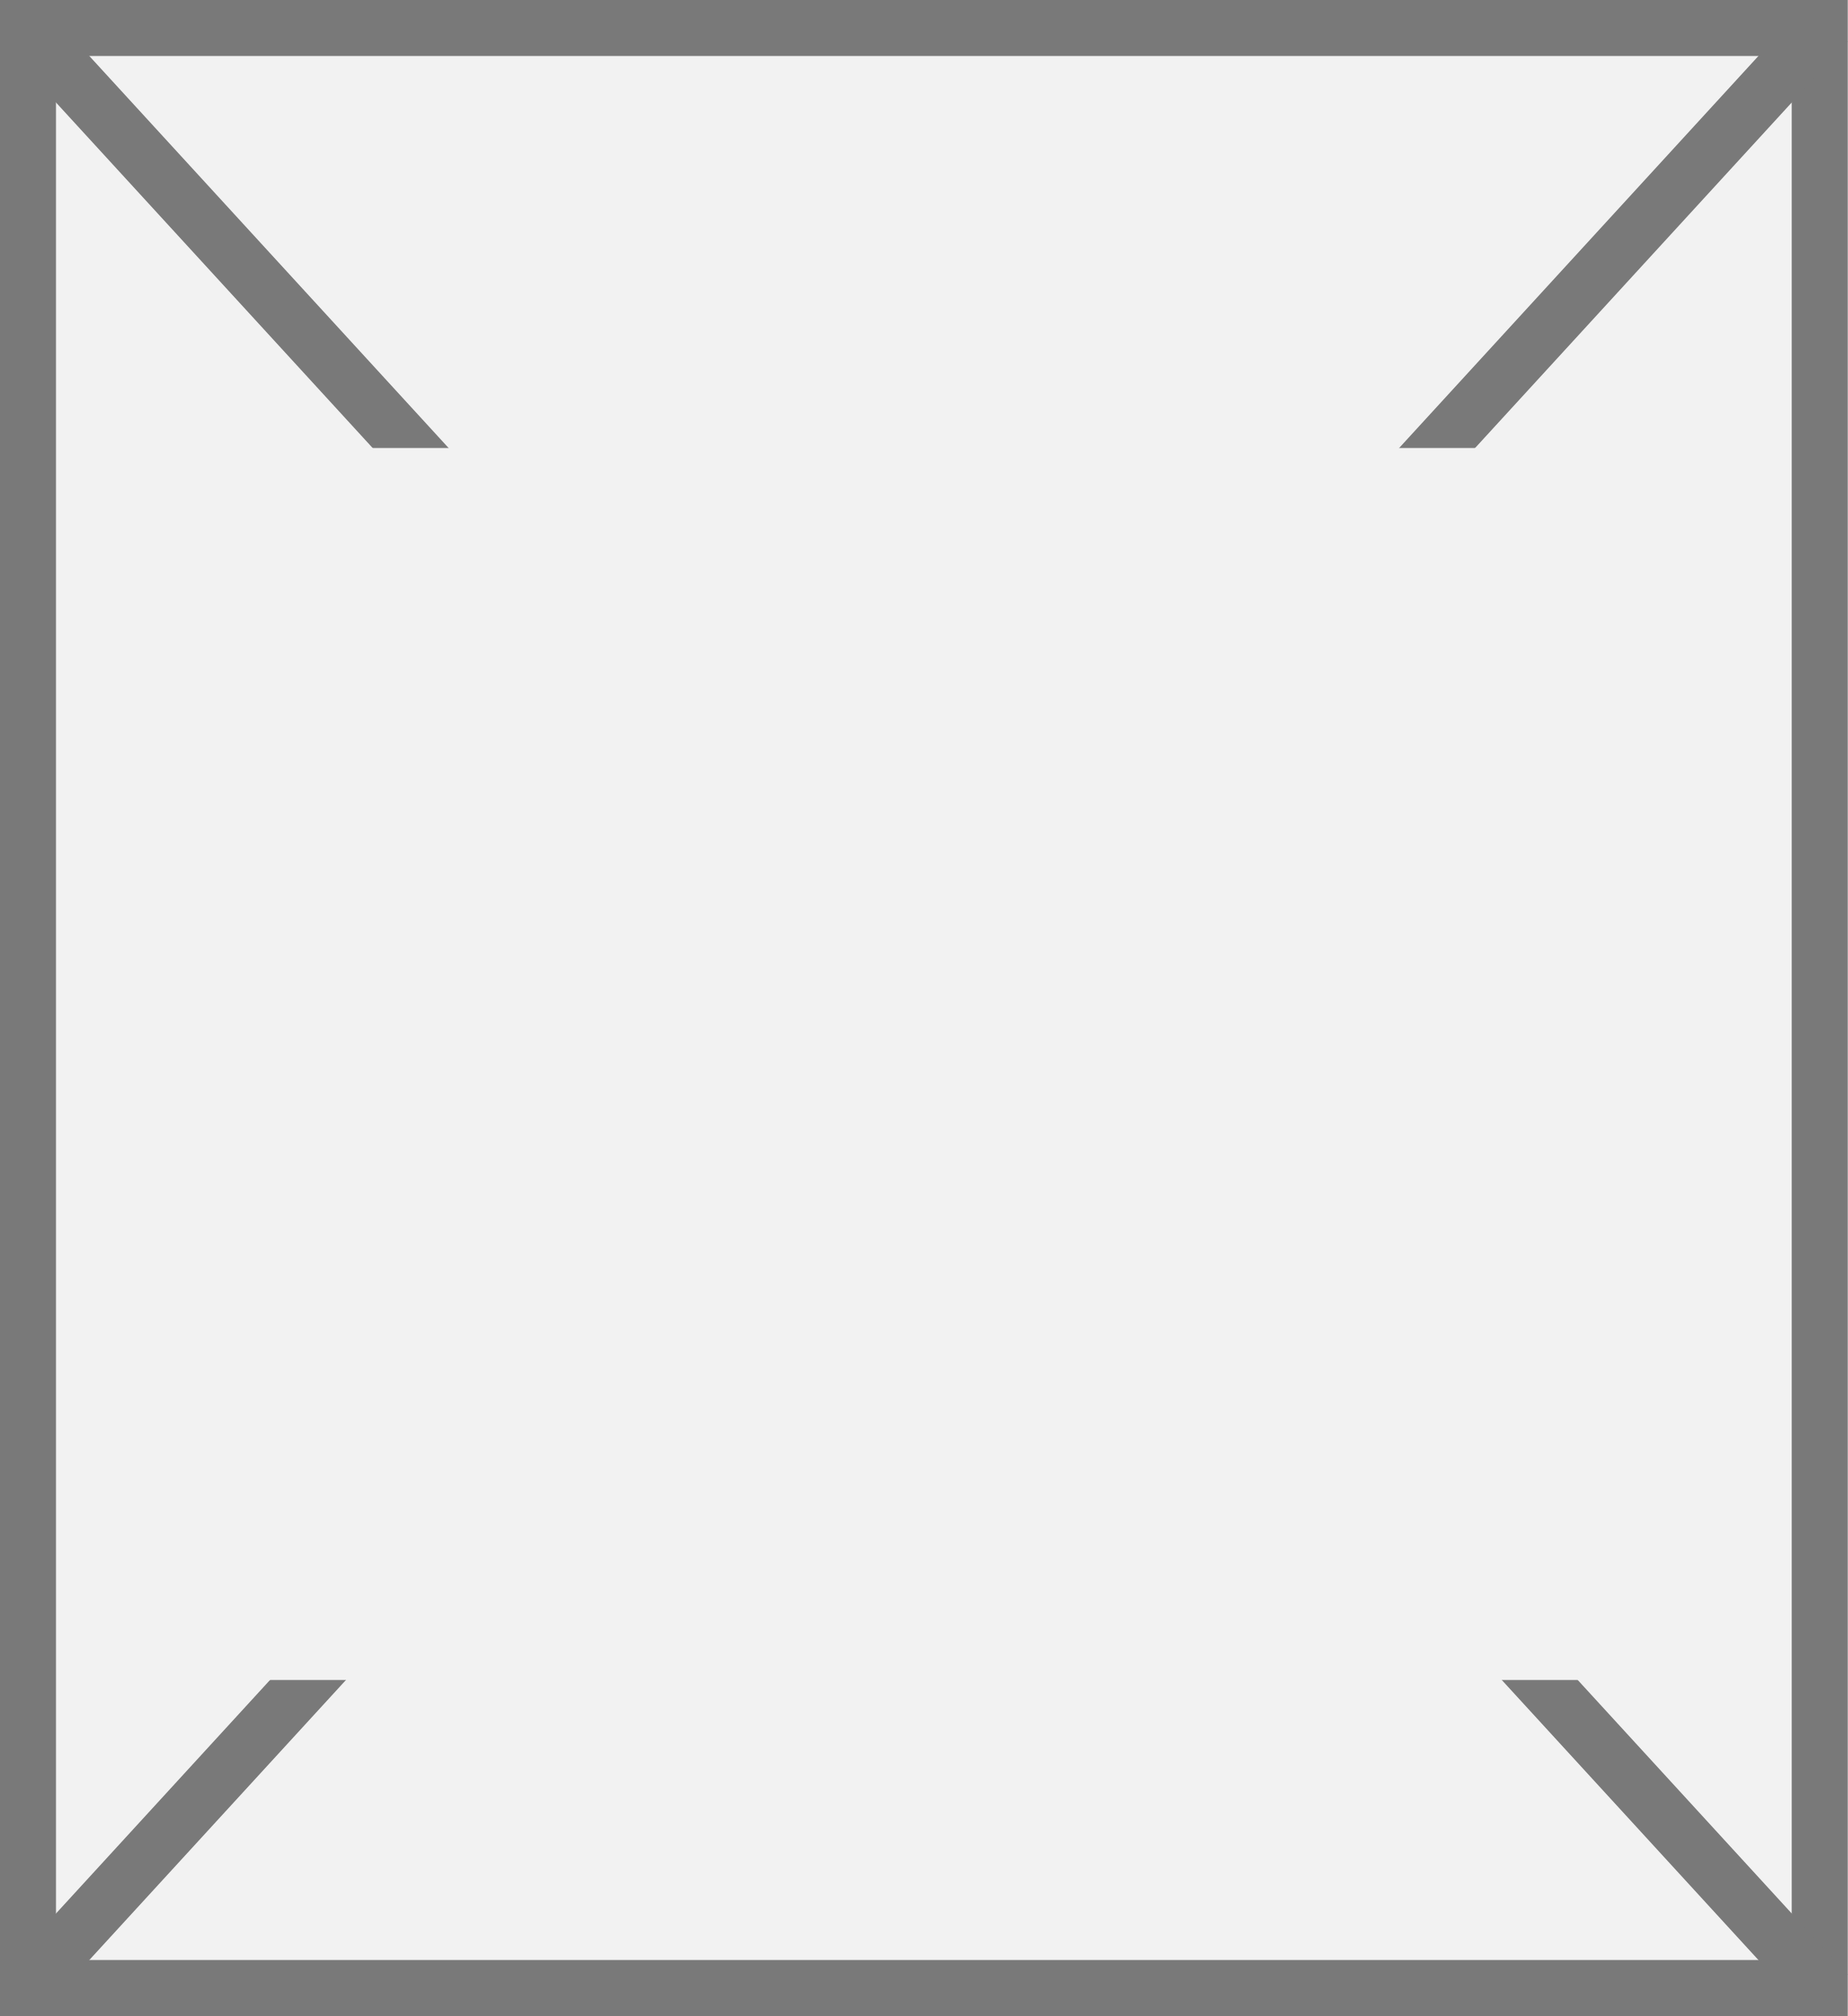
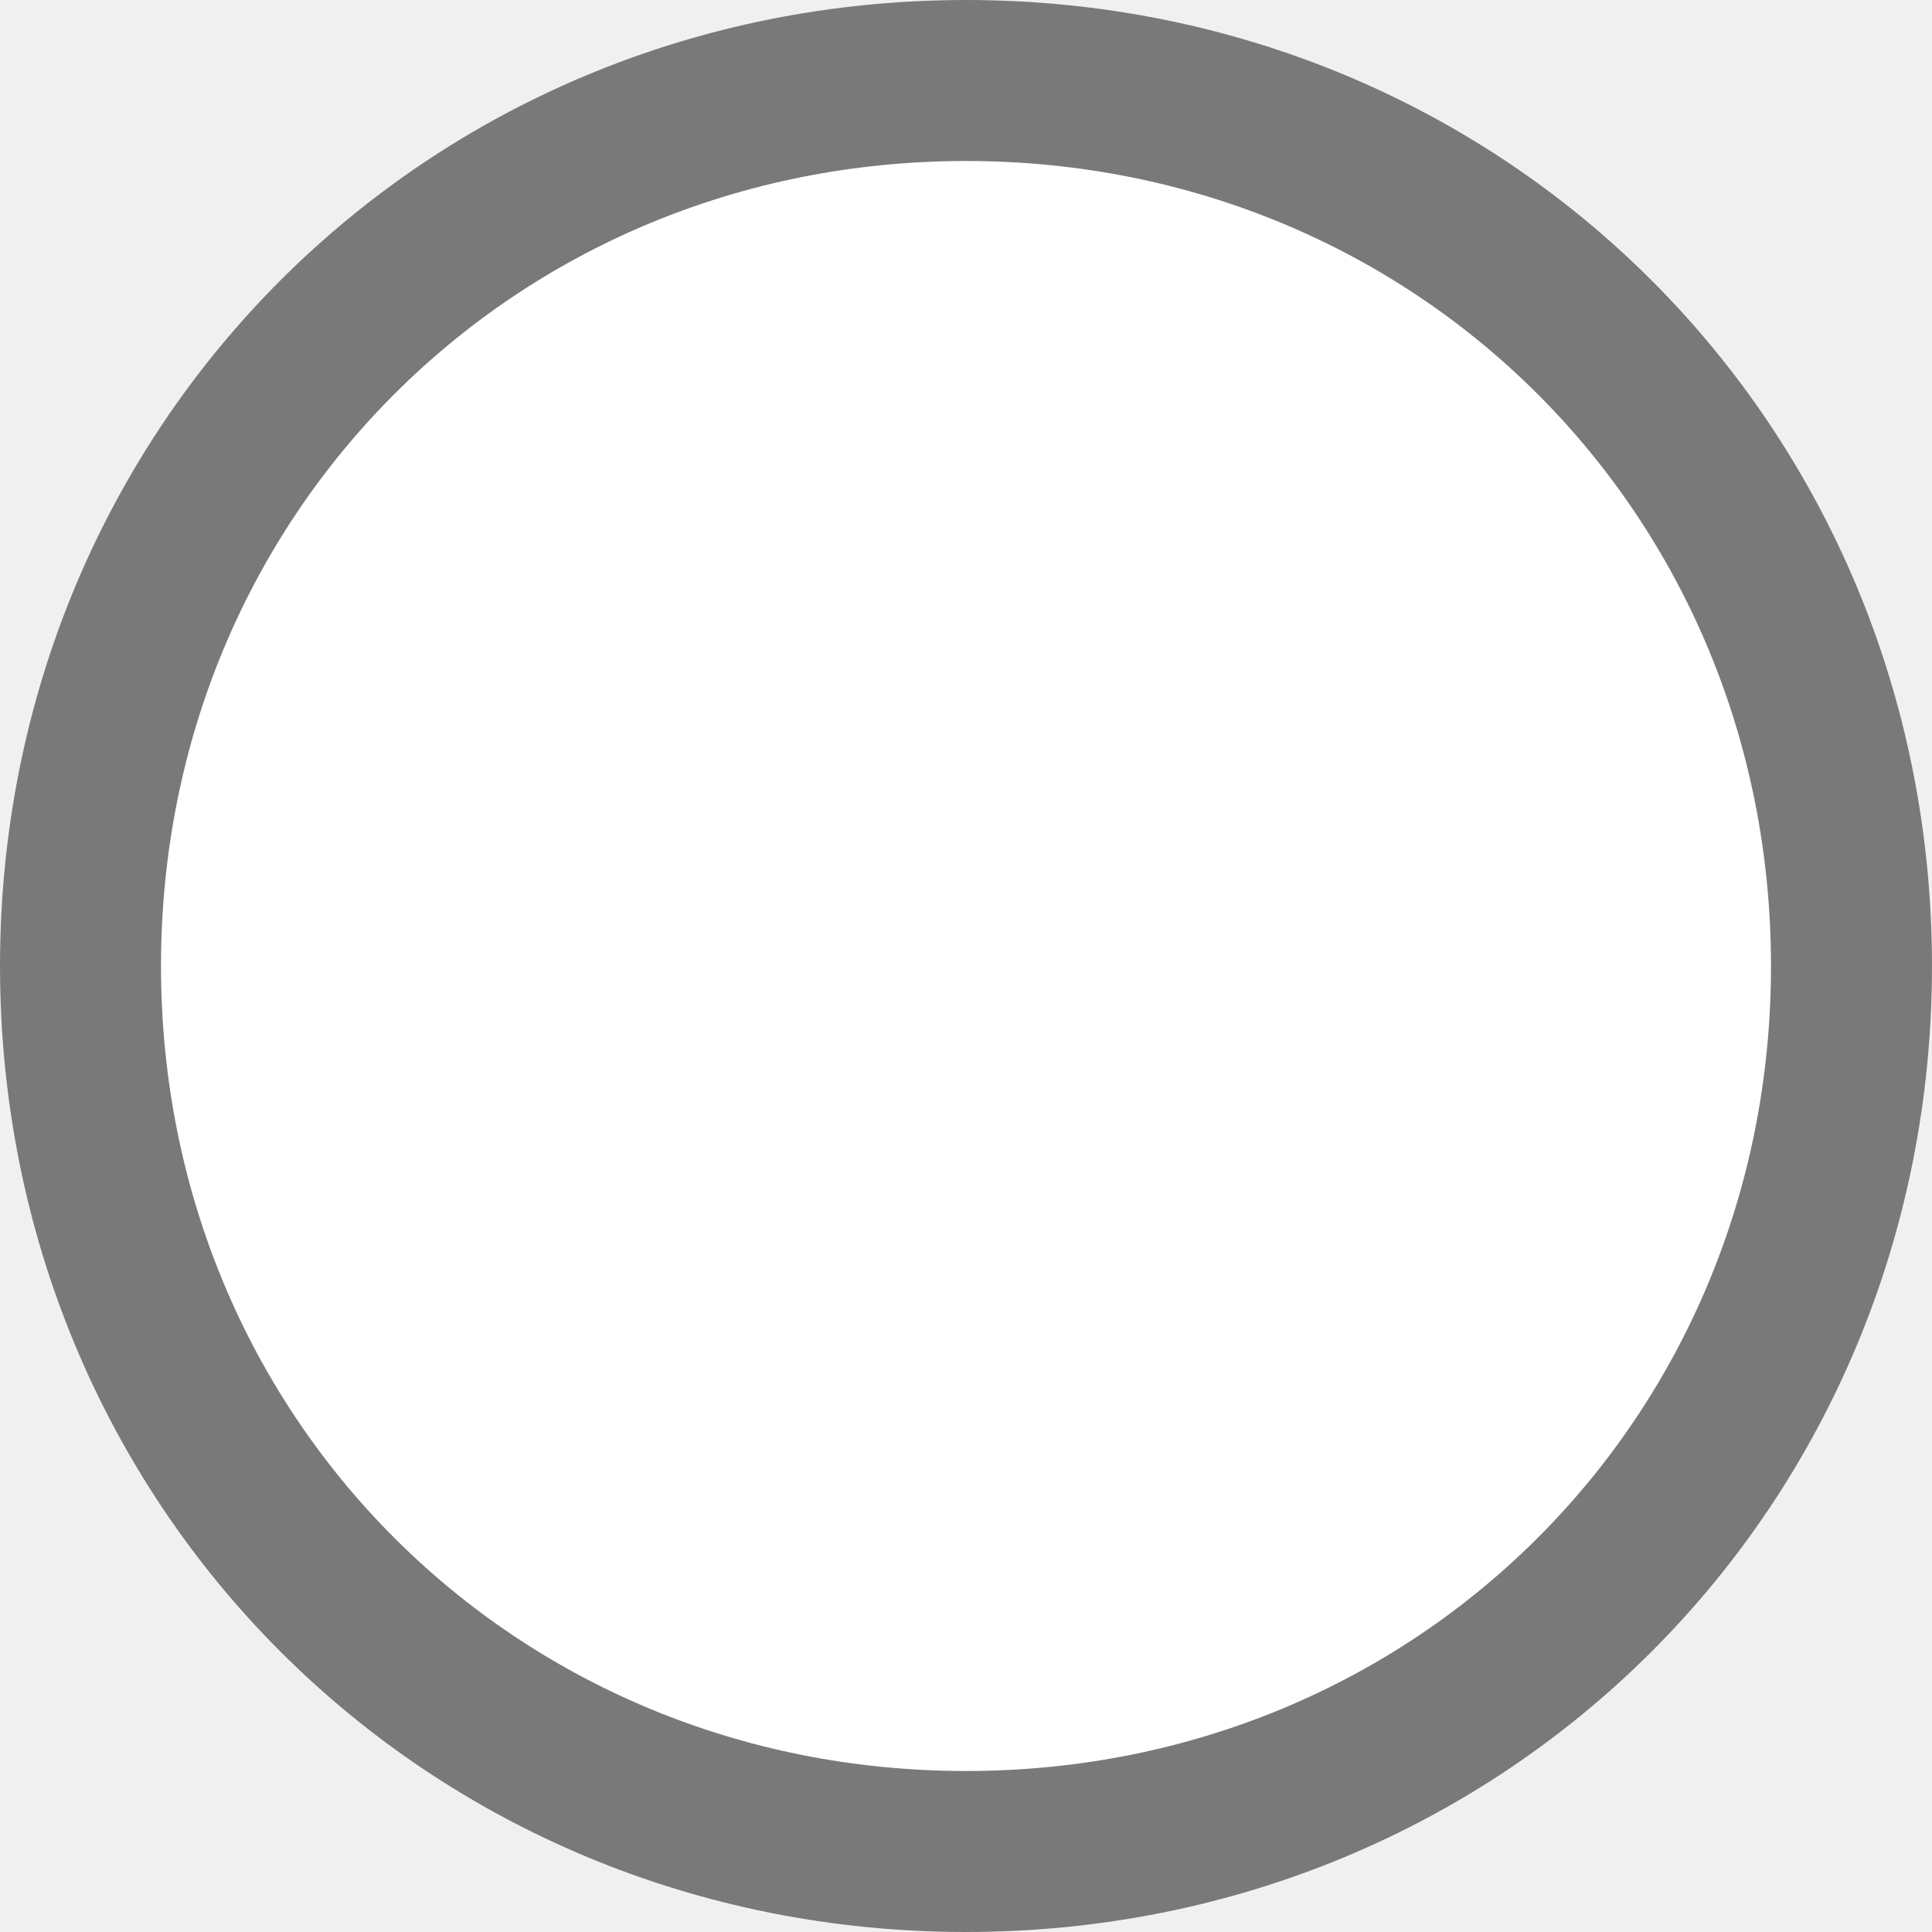
- <svg xmlns="http://www.w3.org/2000/svg" version="1.1" width="33px" height="36px">
-   <defs>
-     <mask fill="white" id="clip15">
-       <path d="M 1116 2248  L 1143 2248  L 1143 2270  L 1116 2270  Z M 1112 2240  L 1145 2240  L 1145 2276  L 1112 2276  Z " fill-rule="evenodd" />
-     </mask>
-   </defs>
-   <g transform="matrix(1 0 0 1 -1112 -2240 )">
-     <path d="M 1112.5 2240.5  L 1144.5 2240.5  L 1144.5 2275.5  L 1112.5 2275.5  L 1112.5 2240.5  Z " fill-rule="nonzero" fill="#f2f2f2" stroke="none" />
-     <path d="M 1112.5 2240.5  L 1144.5 2240.5  L 1144.5 2275.5  L 1112.5 2275.5  L 1112.5 2240.5  Z " stroke-width="1" stroke="#797979" fill="none" />
-     <path d="M 1112.369 2240.402  L 1144.631 2275.598  M 1144.631 2240.402  L 1112.369 2275.598  " stroke-width="1" stroke="#797979" fill="none" mask="url(#clip15)" />
-   </g>
+ <svg xmlns="http://www.w3.org/2000/svg" version="1.1" width="12px" height="12px" viewBox="2239 1548  12 12">
+   <path d="M 2245 1548  C 2248.36 1548  2251 1550.64  2251 1554  C 2251 1557.36  2248.36 1560  2245 1560  C 2241.64 1560  2239 1557.36  2239 1554  C 2239 1550.64  2241.64 1548  2245 1548  Z " fill-rule="nonzero" fill="#ffffff" stroke="none" />
+   <path d="M 2245 1548.5  C 2248.08 1548.5  2250.5 1550.92  2250.5 1554  C 2250.5 1557.08  2248.08 1559.5  2245 1559.5  C 2241.92 1559.5  2239.5 1557.08  2239.5 1554  C 2239.5 1550.92  2241.92 1548.5  2245 1548.5  Z " stroke-width="1" stroke="#797979" fill="none" />
</svg>
